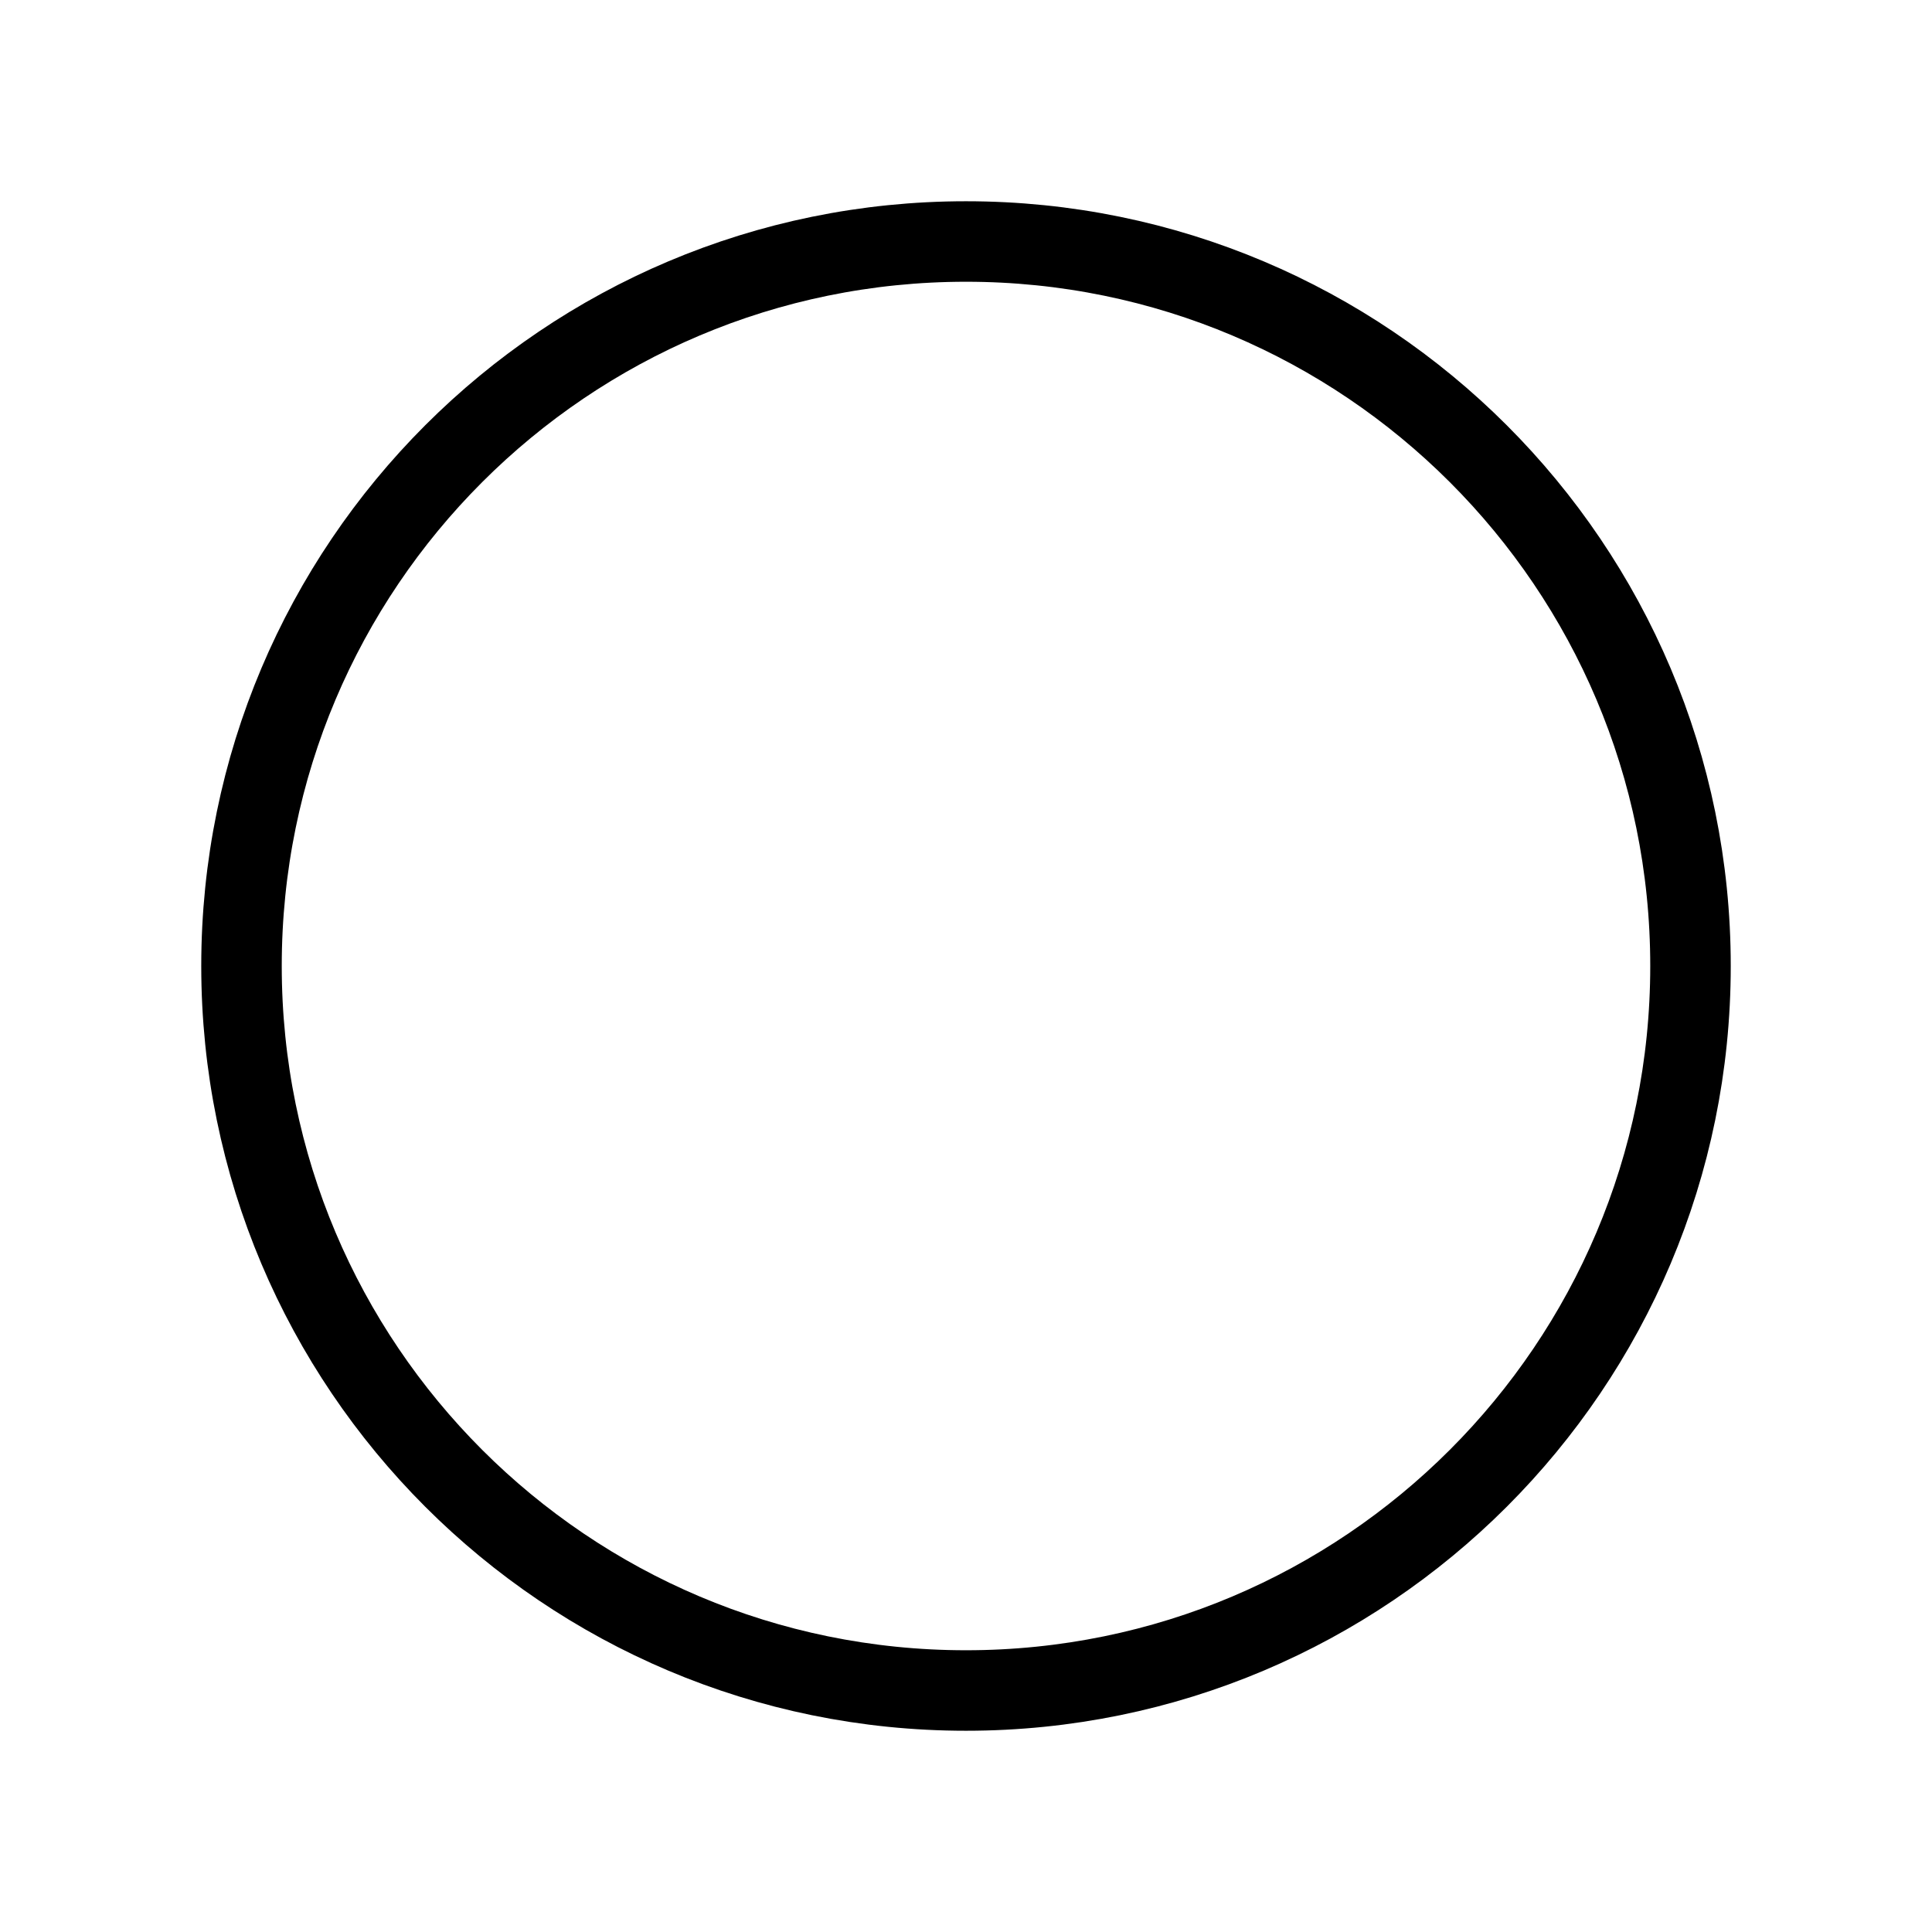
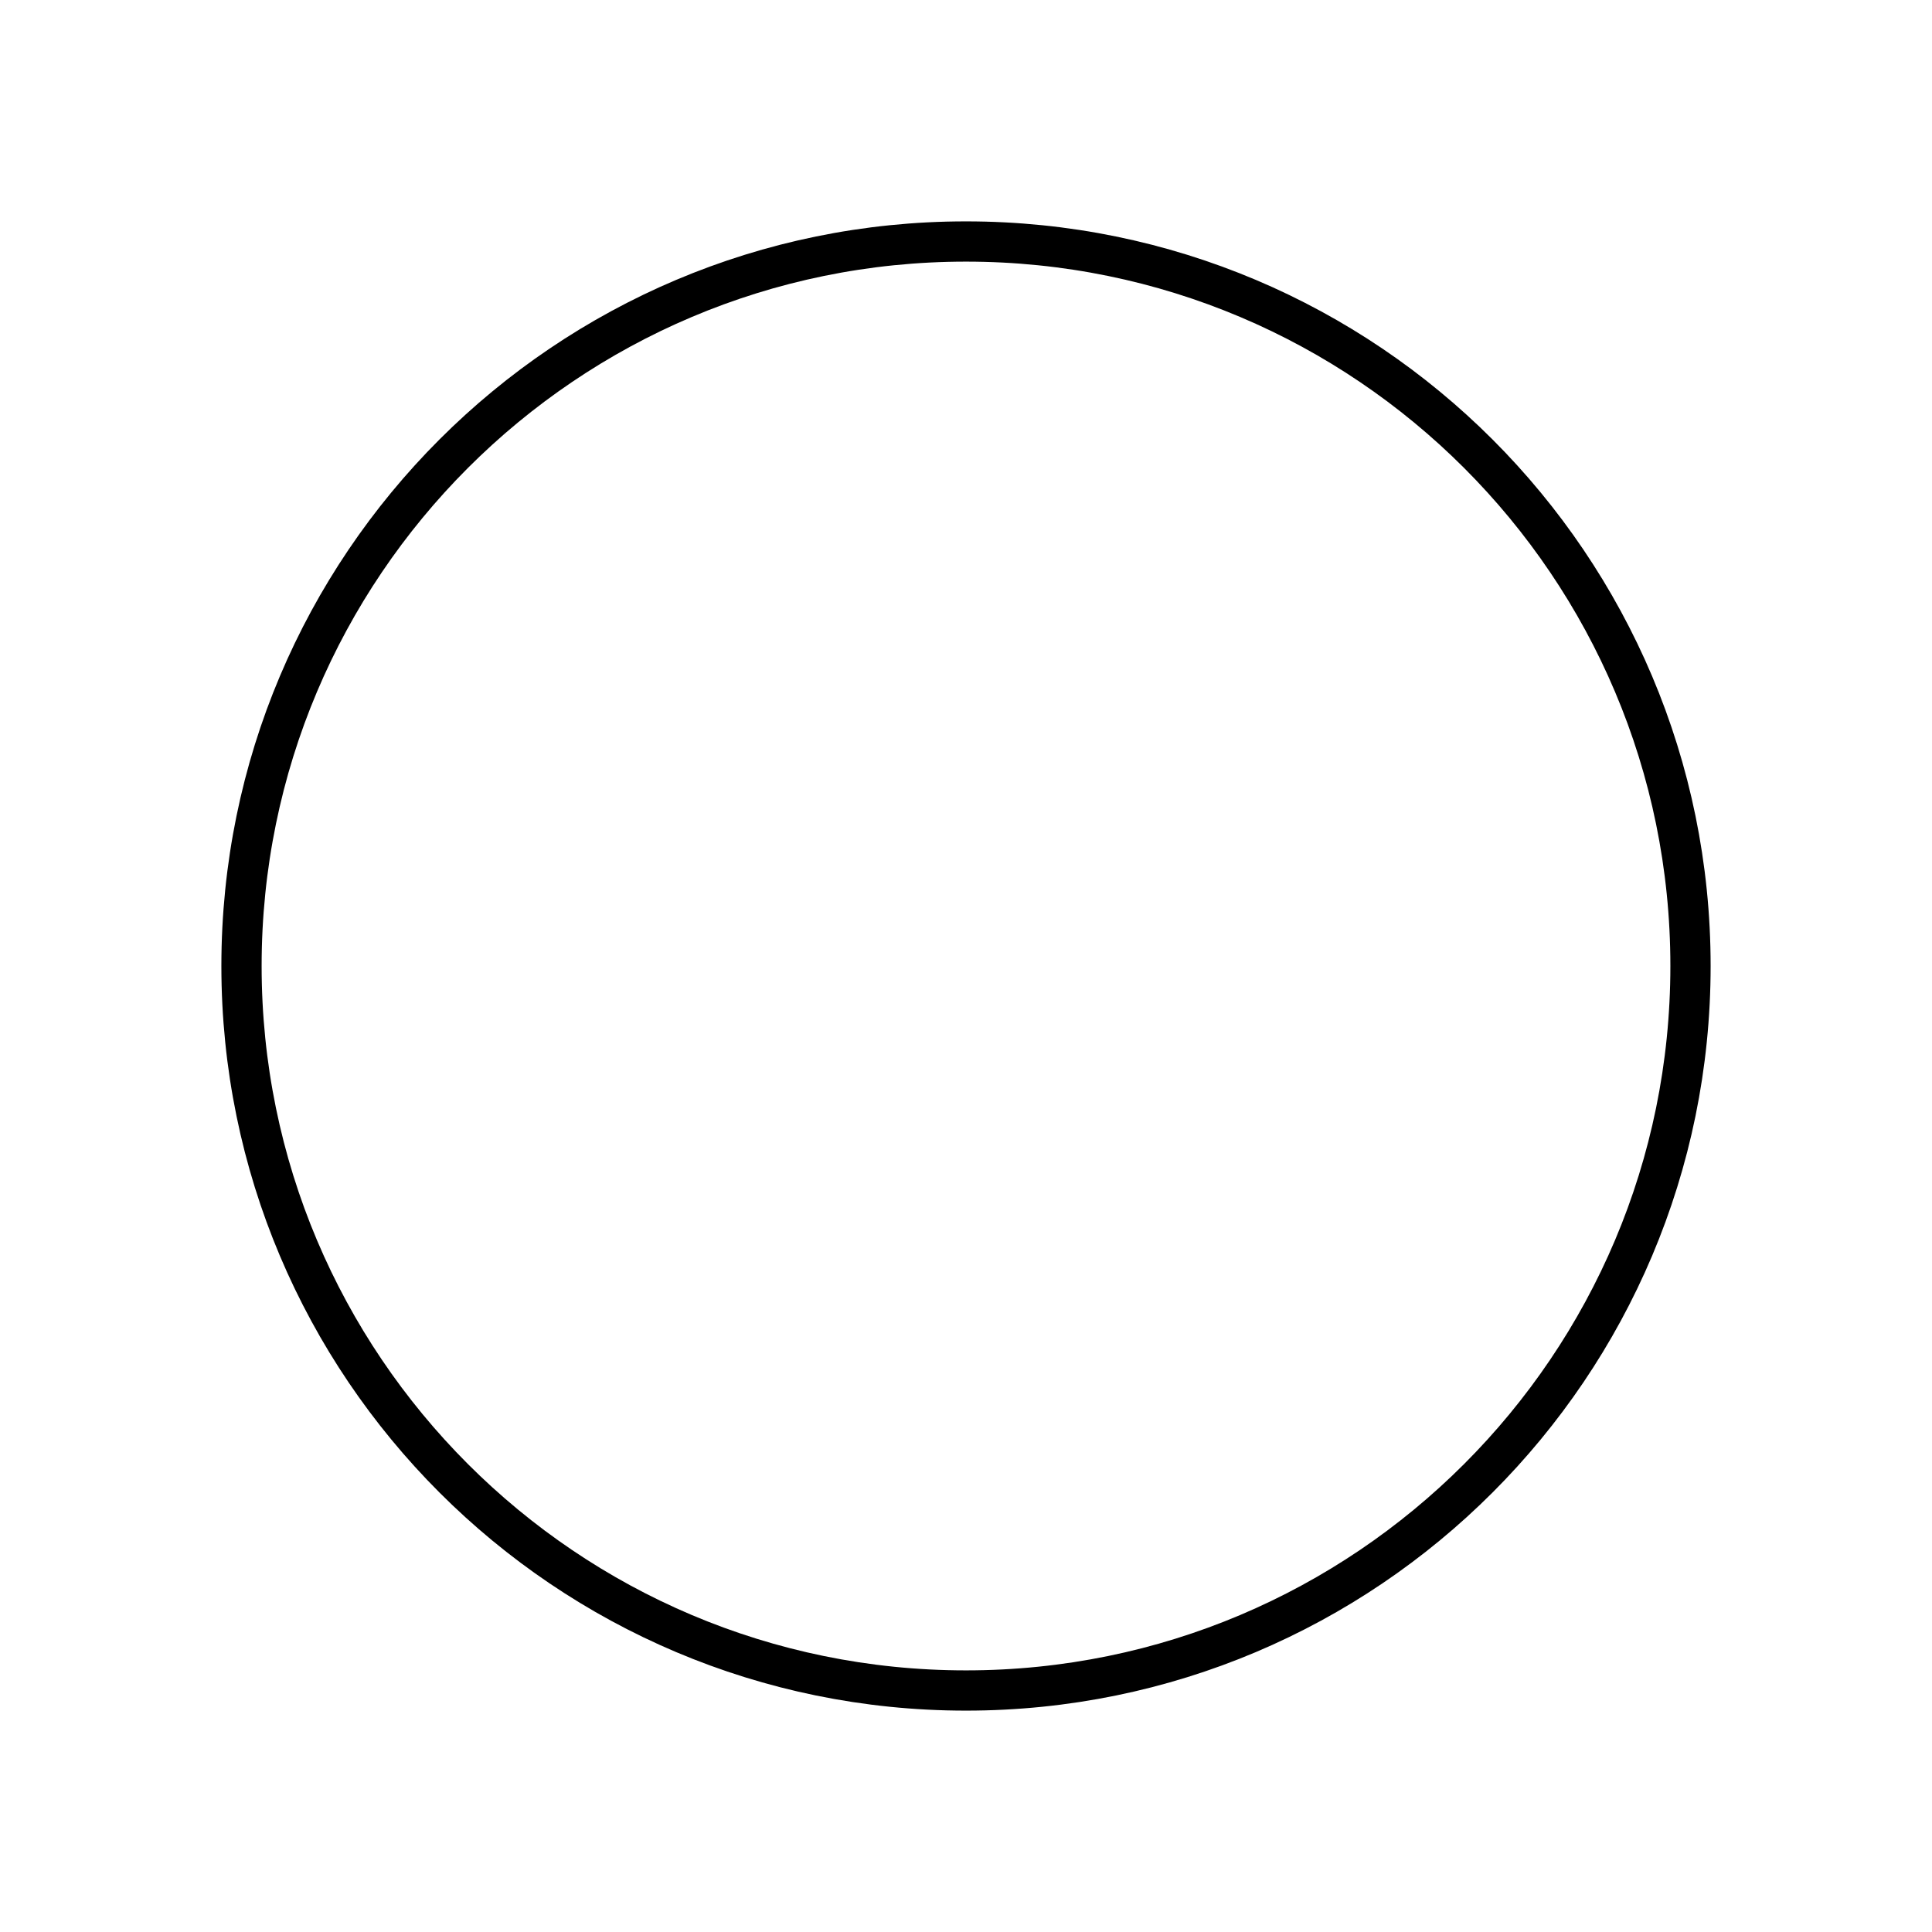
- <svg xmlns="http://www.w3.org/2000/svg" fill="none" viewBox="0 0 24 24" stroke-width="1" stroke="currentColor" class="size-6">
+ <svg xmlns="http://www.w3.org/2000/svg" fill="none" viewBox="0 0 24 24" stroke-width="0.5" stroke="currentColor" class="size-6">
  <path stroke-linecap="round" stroke-linejoin="round" d="M21 12a9 9 0 1 1-18 0 9 9 0 0 1 18 0Z" />
</svg>
